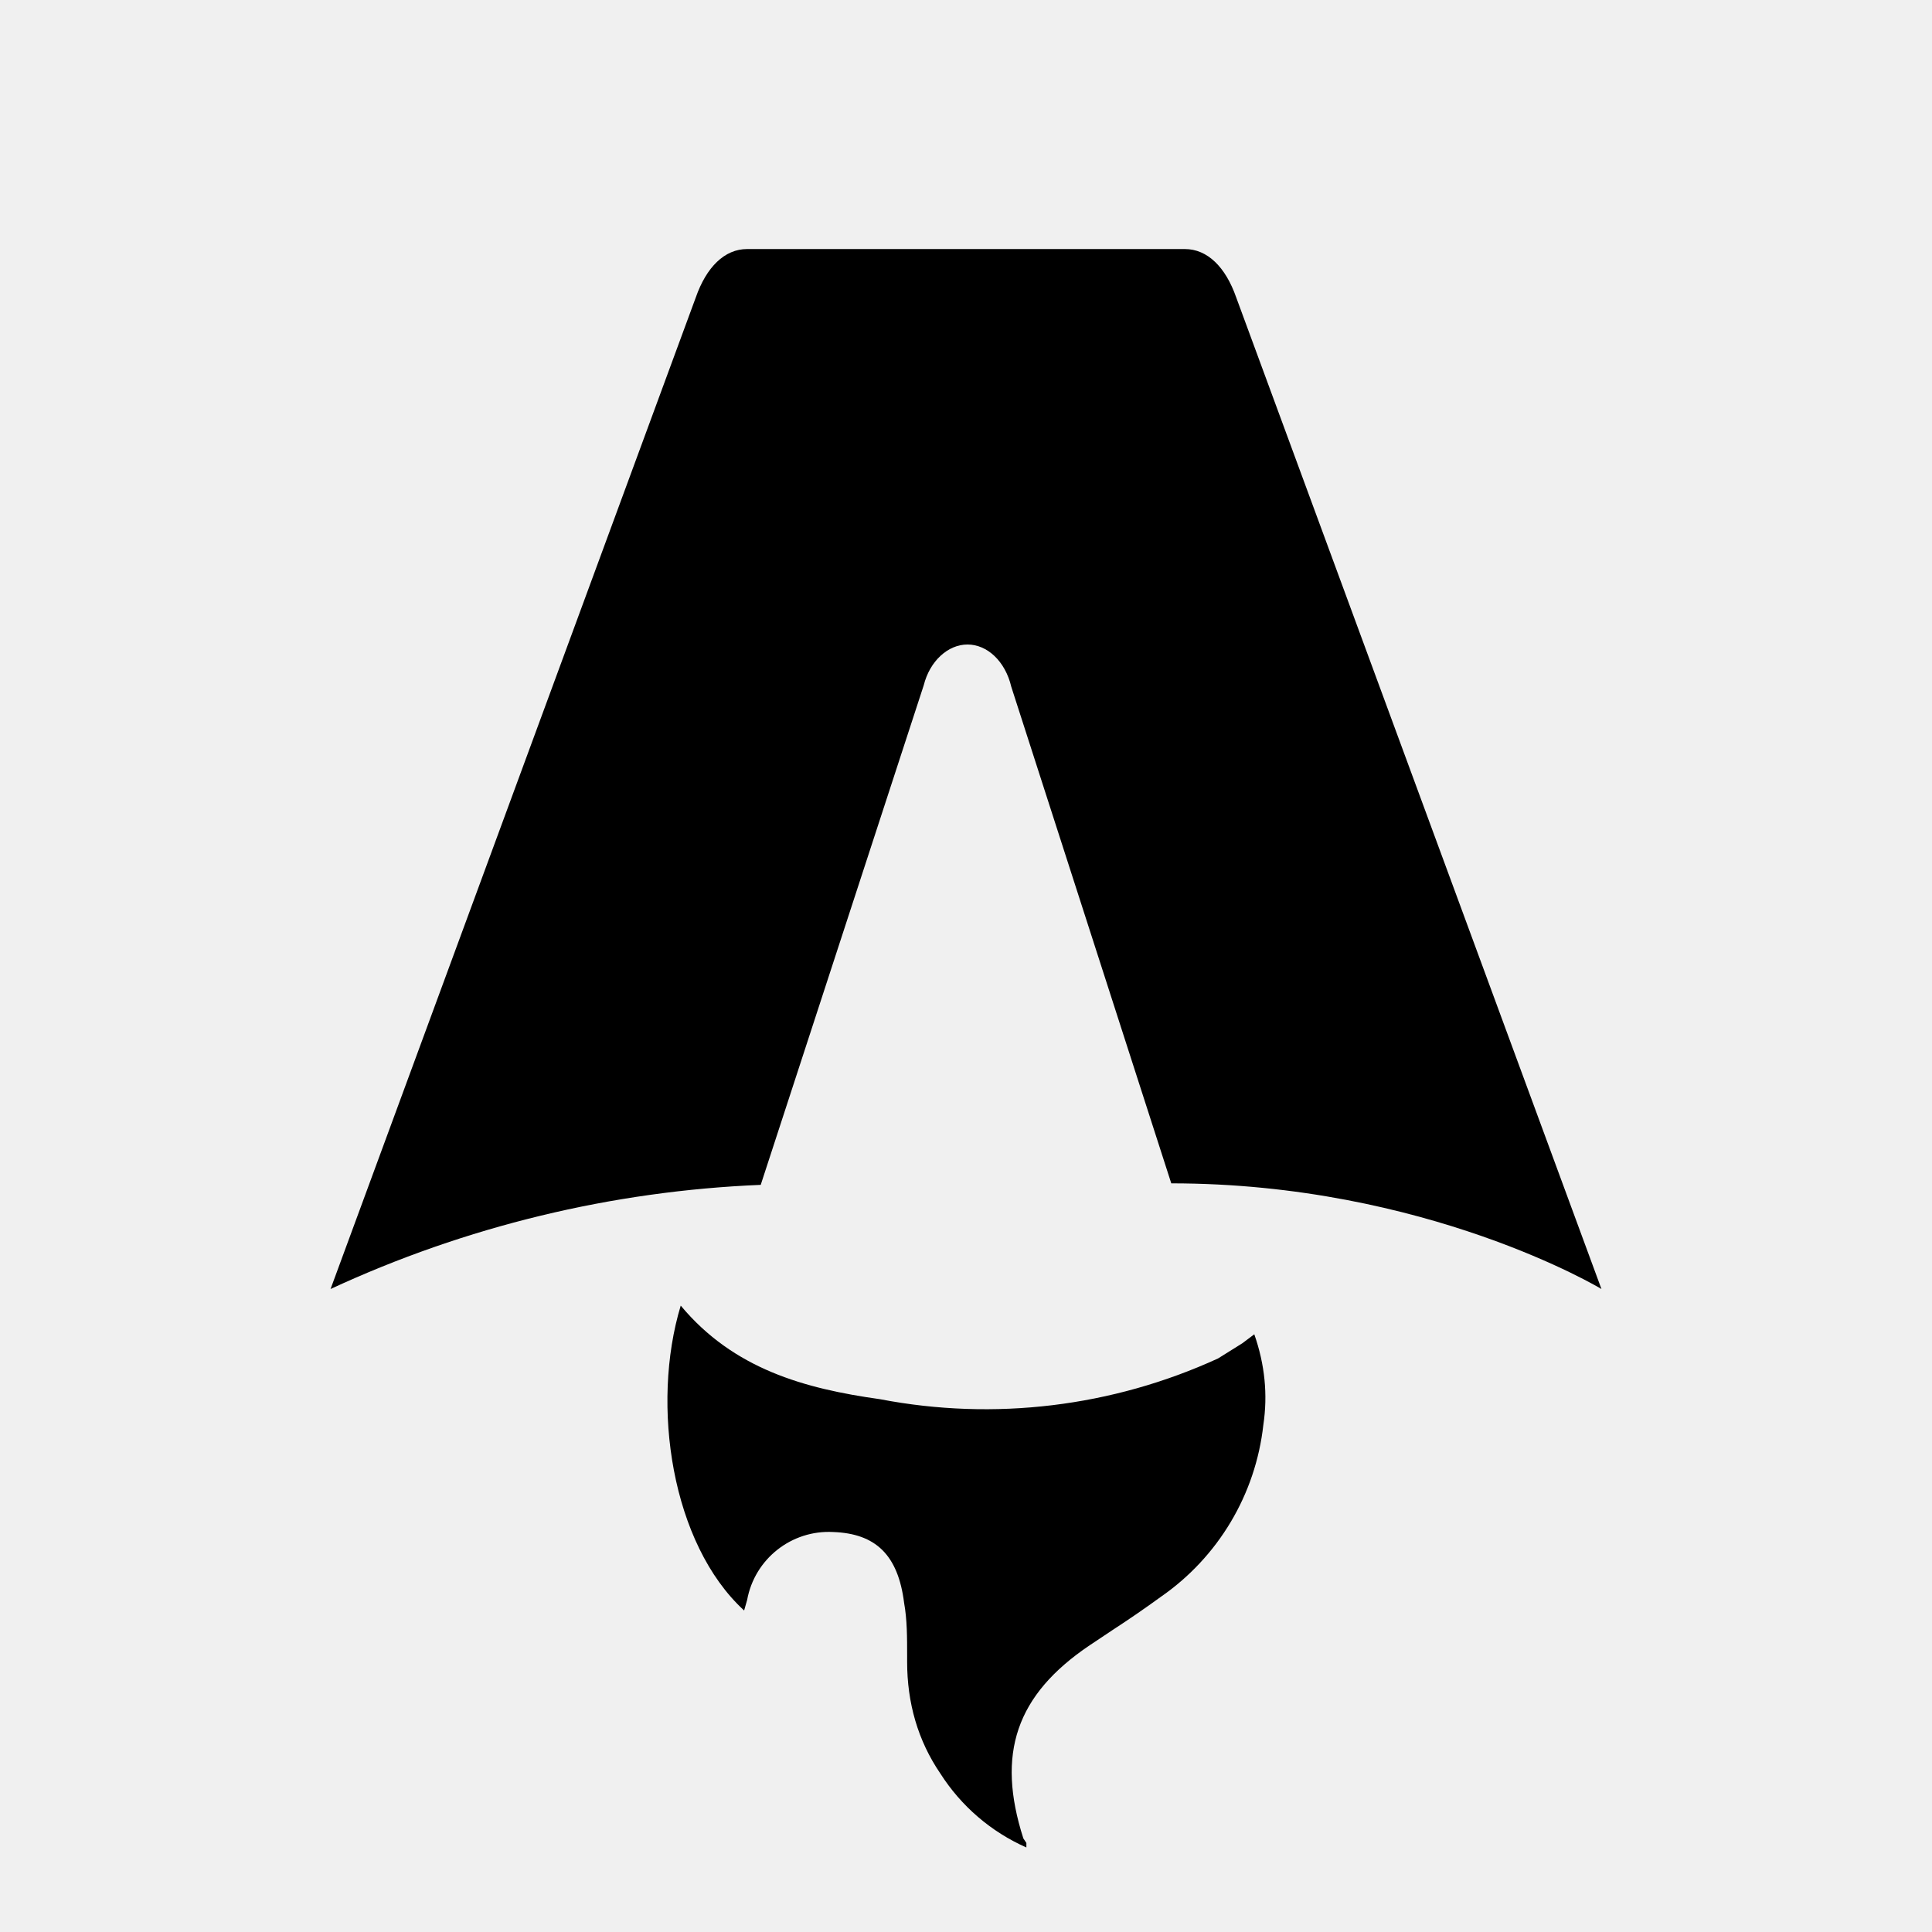
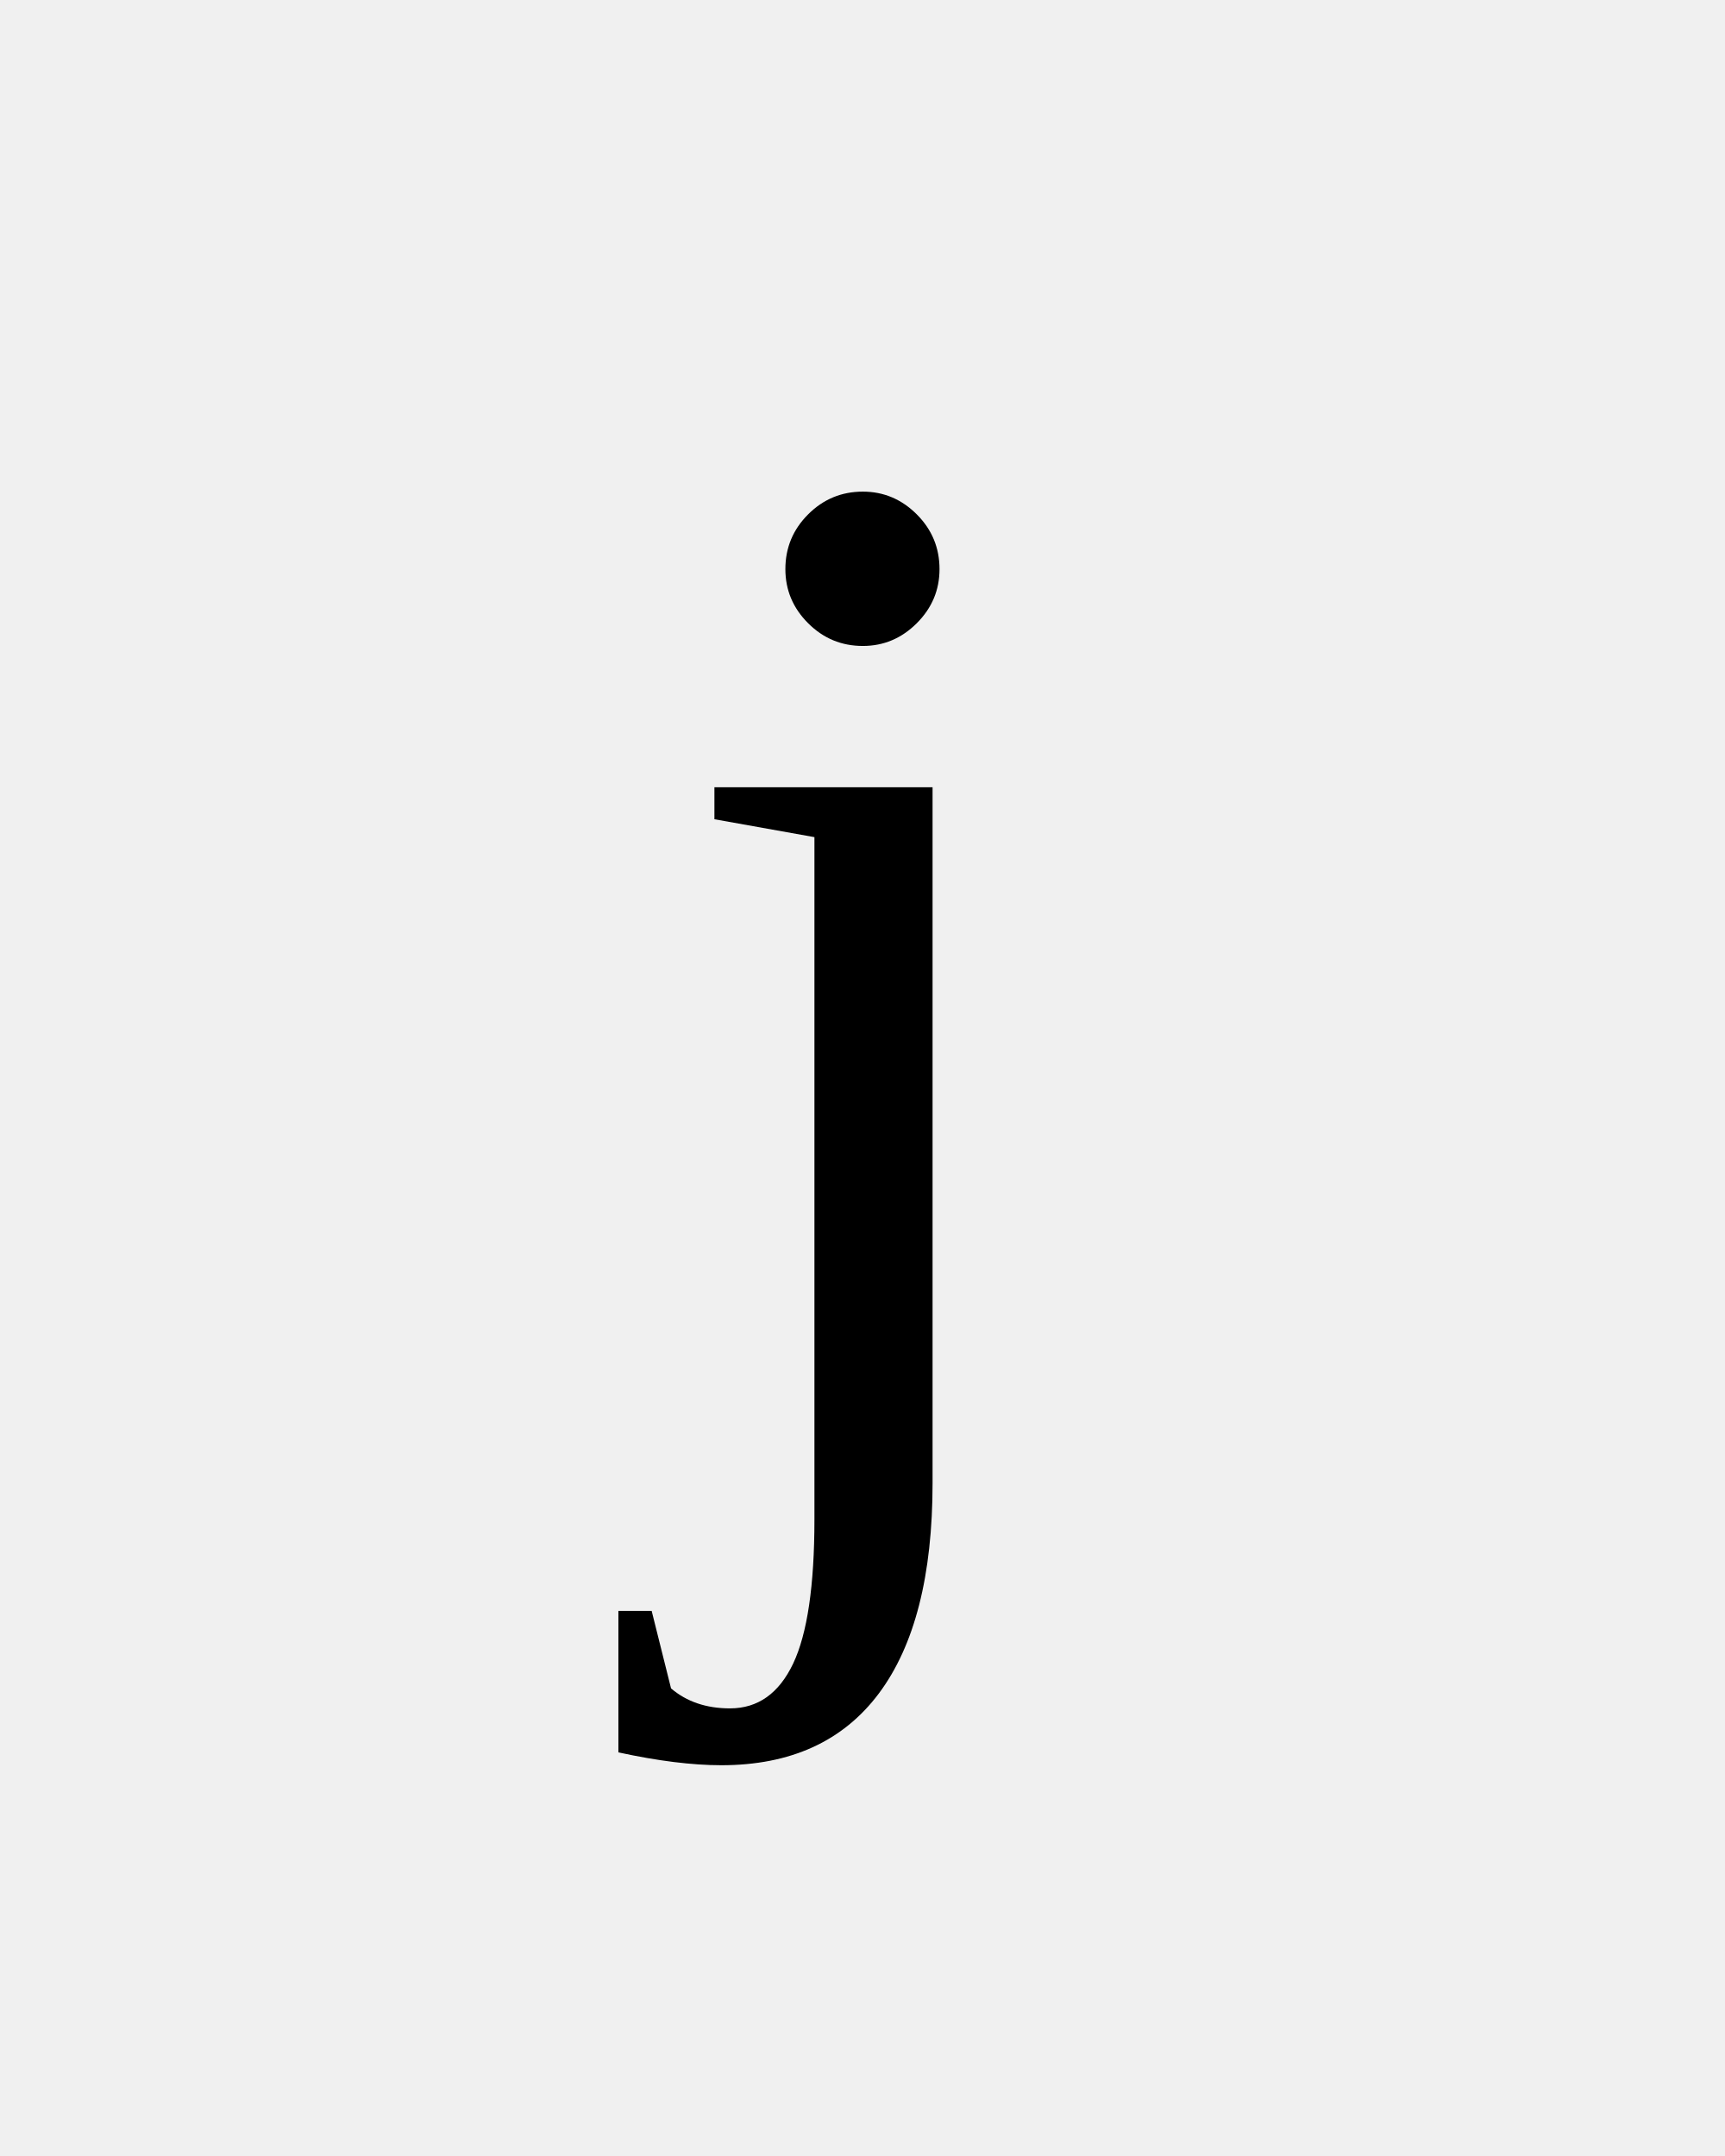
- <svg xmlns="http://www.w3.org/2000/svg" fill="none" viewBox="0 0 128 128">
-   <path d="M50.4 78.5a75.1 75.1 0 0 0-28.5 6.9l24.2-65.7c.7-2 1.9-3.2 3.4-3.2h29c1.5 0 2.7 1.2 3.4 3.2l24.2 65.7s-11.6-7-28.5-7L67 45.5c-.4-1.7-1.6-2.8-2.9-2.8-1.3 0-2.5 1.1-2.9 2.7L50.4 78.5Zm-1.1 28.2Zm-4.2-20.2c-2 6.6-.6 15.8 4.2 20.2a17.5 17.5 0 0 1 .2-.7 5.5 5.5 0 0 1 5.7-4.5c2.8.1 4.3 1.5 4.7 4.7.2 1.1.2 2.3.2 3.5v.4c0 2.7.7 5.2 2.2 7.4a13 13 0 0 0 5.7 4.9v-.3l-.2-.3c-1.8-5.6-.5-9.5 4.4-12.8l1.5-1a73 73 0 0 0 3.2-2.2 16 16 0 0 0 6.8-11.4c.3-2 .1-4-.6-6l-.8.6-1.6 1a37 37 0 0 1-22.4 2.7c-5-.7-9.7-2-13.2-6.2Z" />
+ <svg xmlns="http://www.w3.org/2000/svg" viewBox="0 0 128 160">
+   <text x="64" y="108" text-anchor="middle" font-family="Georgia, 'Times New Roman', serif" font-weight="400" font-size="108" fill="#000">j</text>
  <style>
-         path { fill: #000; }
        @media (prefers-color-scheme: dark) {
-             path { fill: #FFF; }
+             text { fill: #fff; }
        }
    </style>
</svg>
